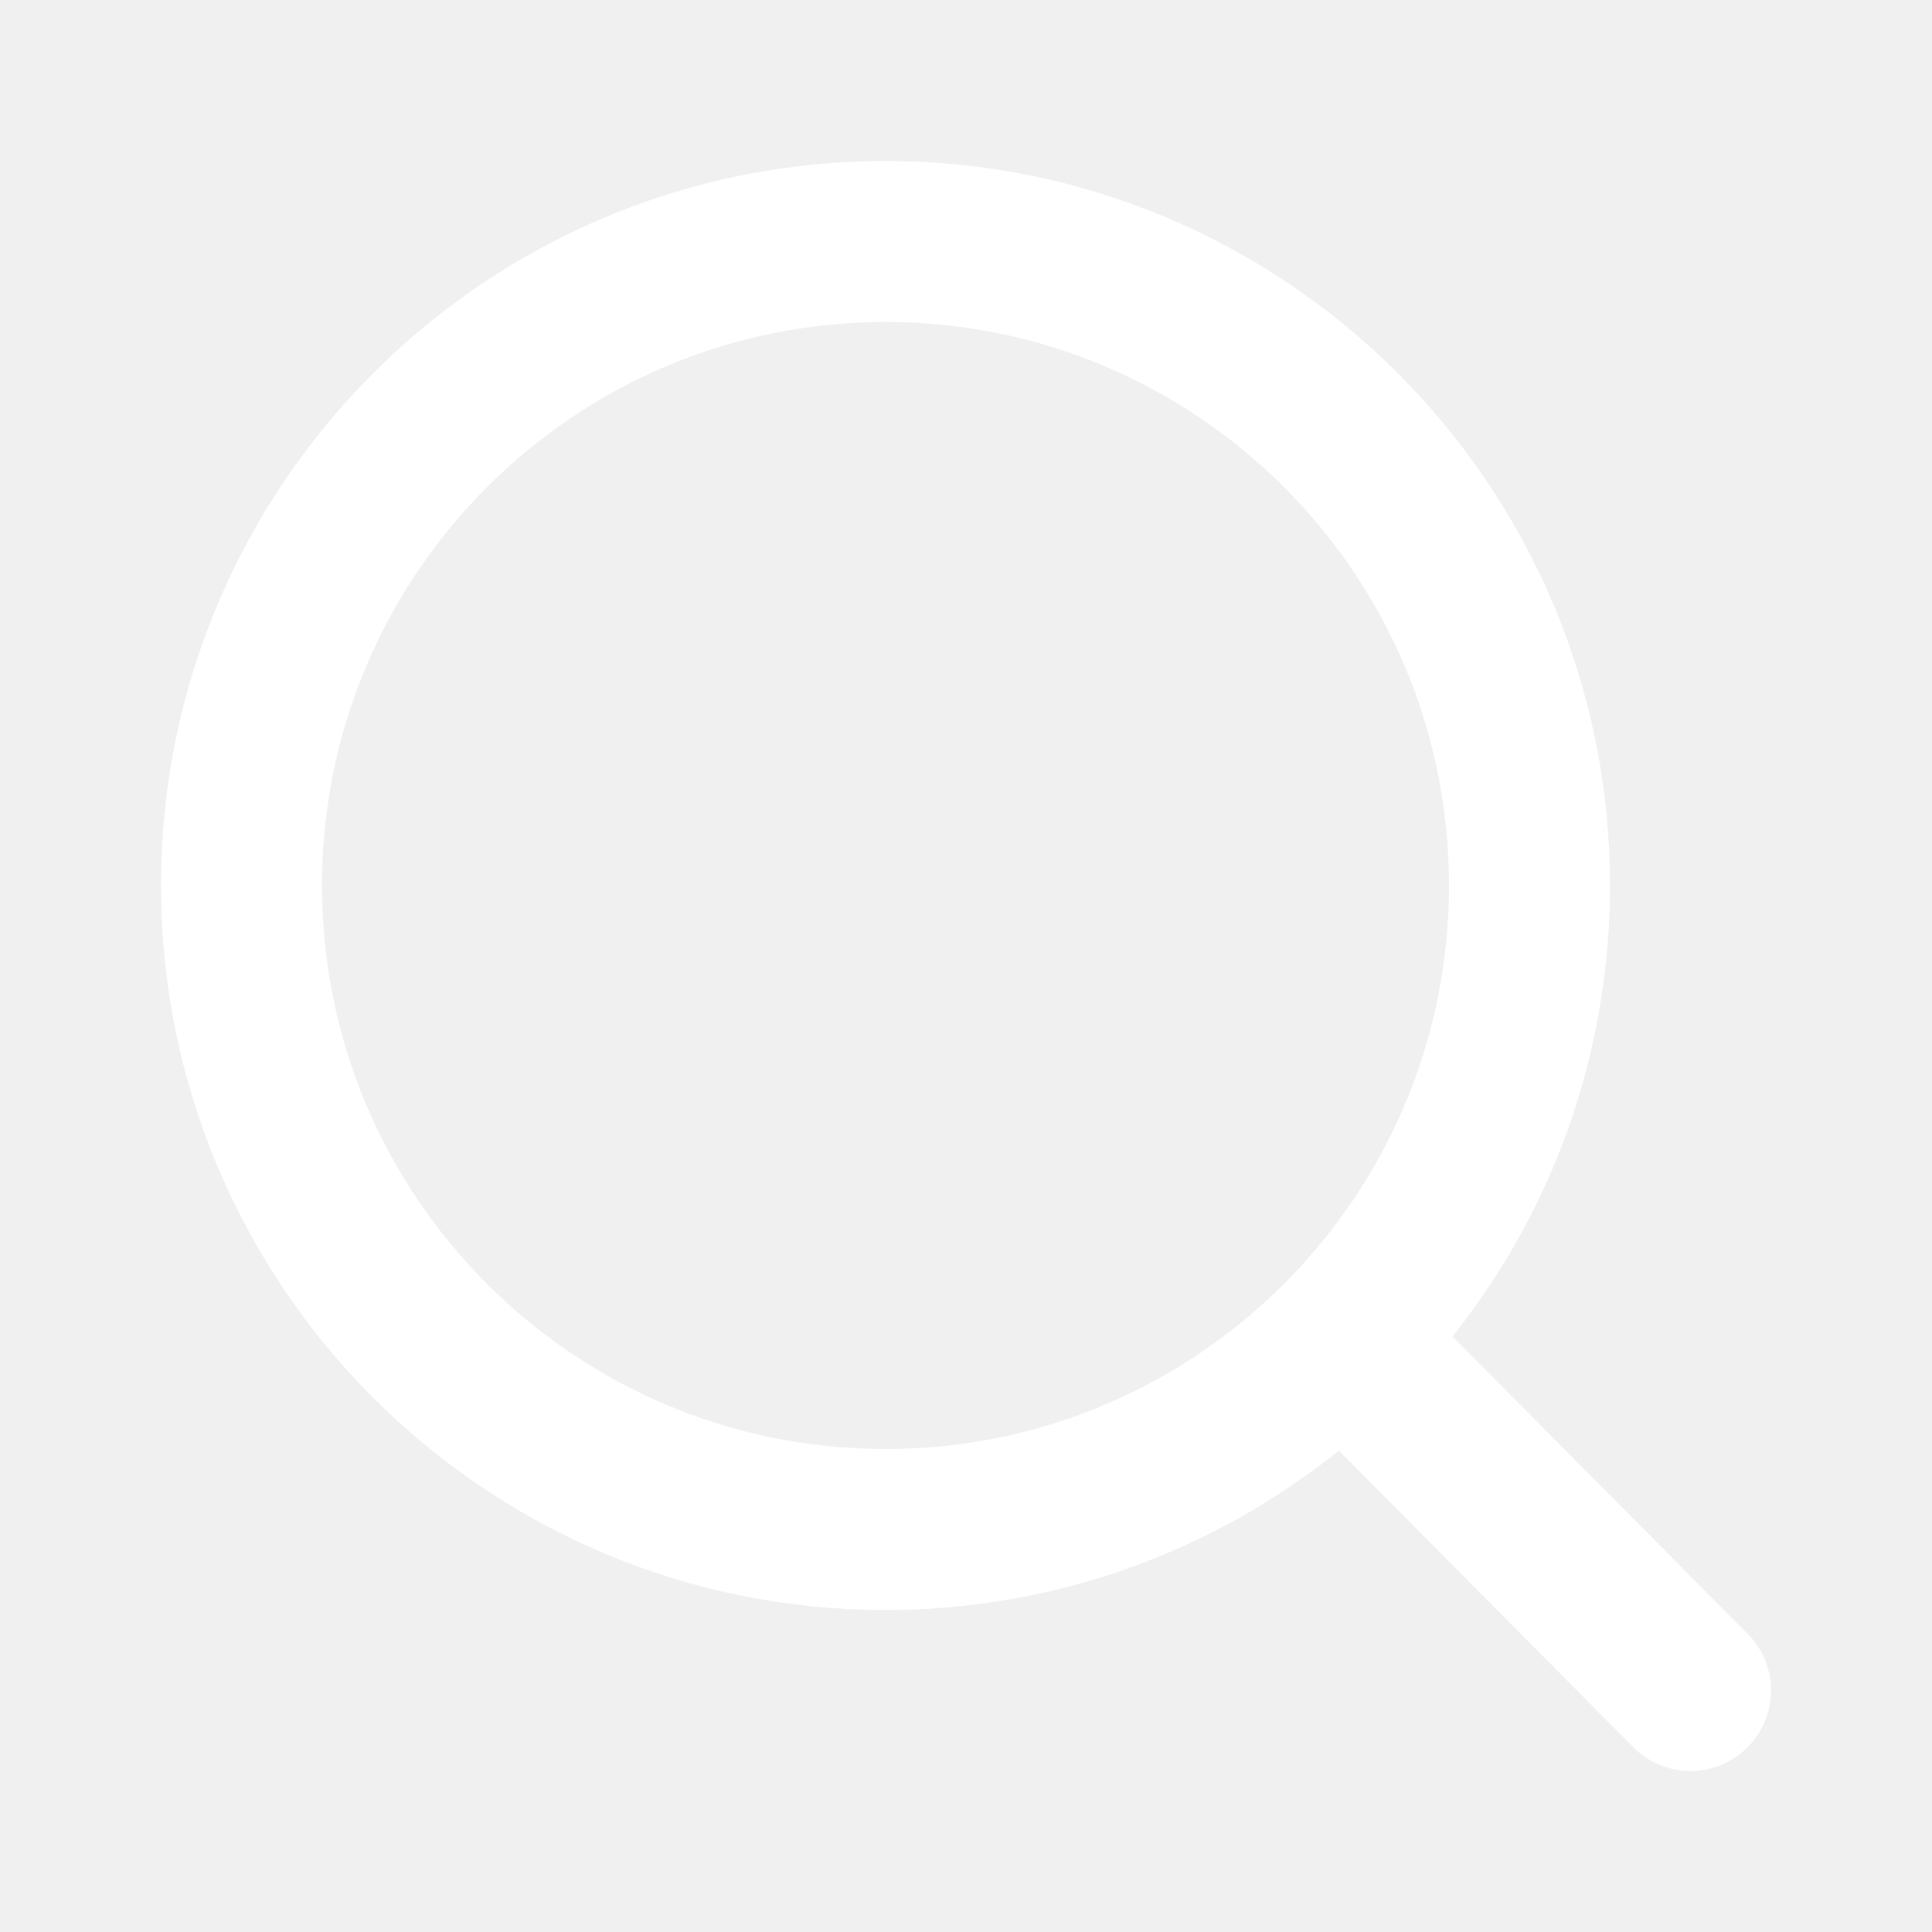
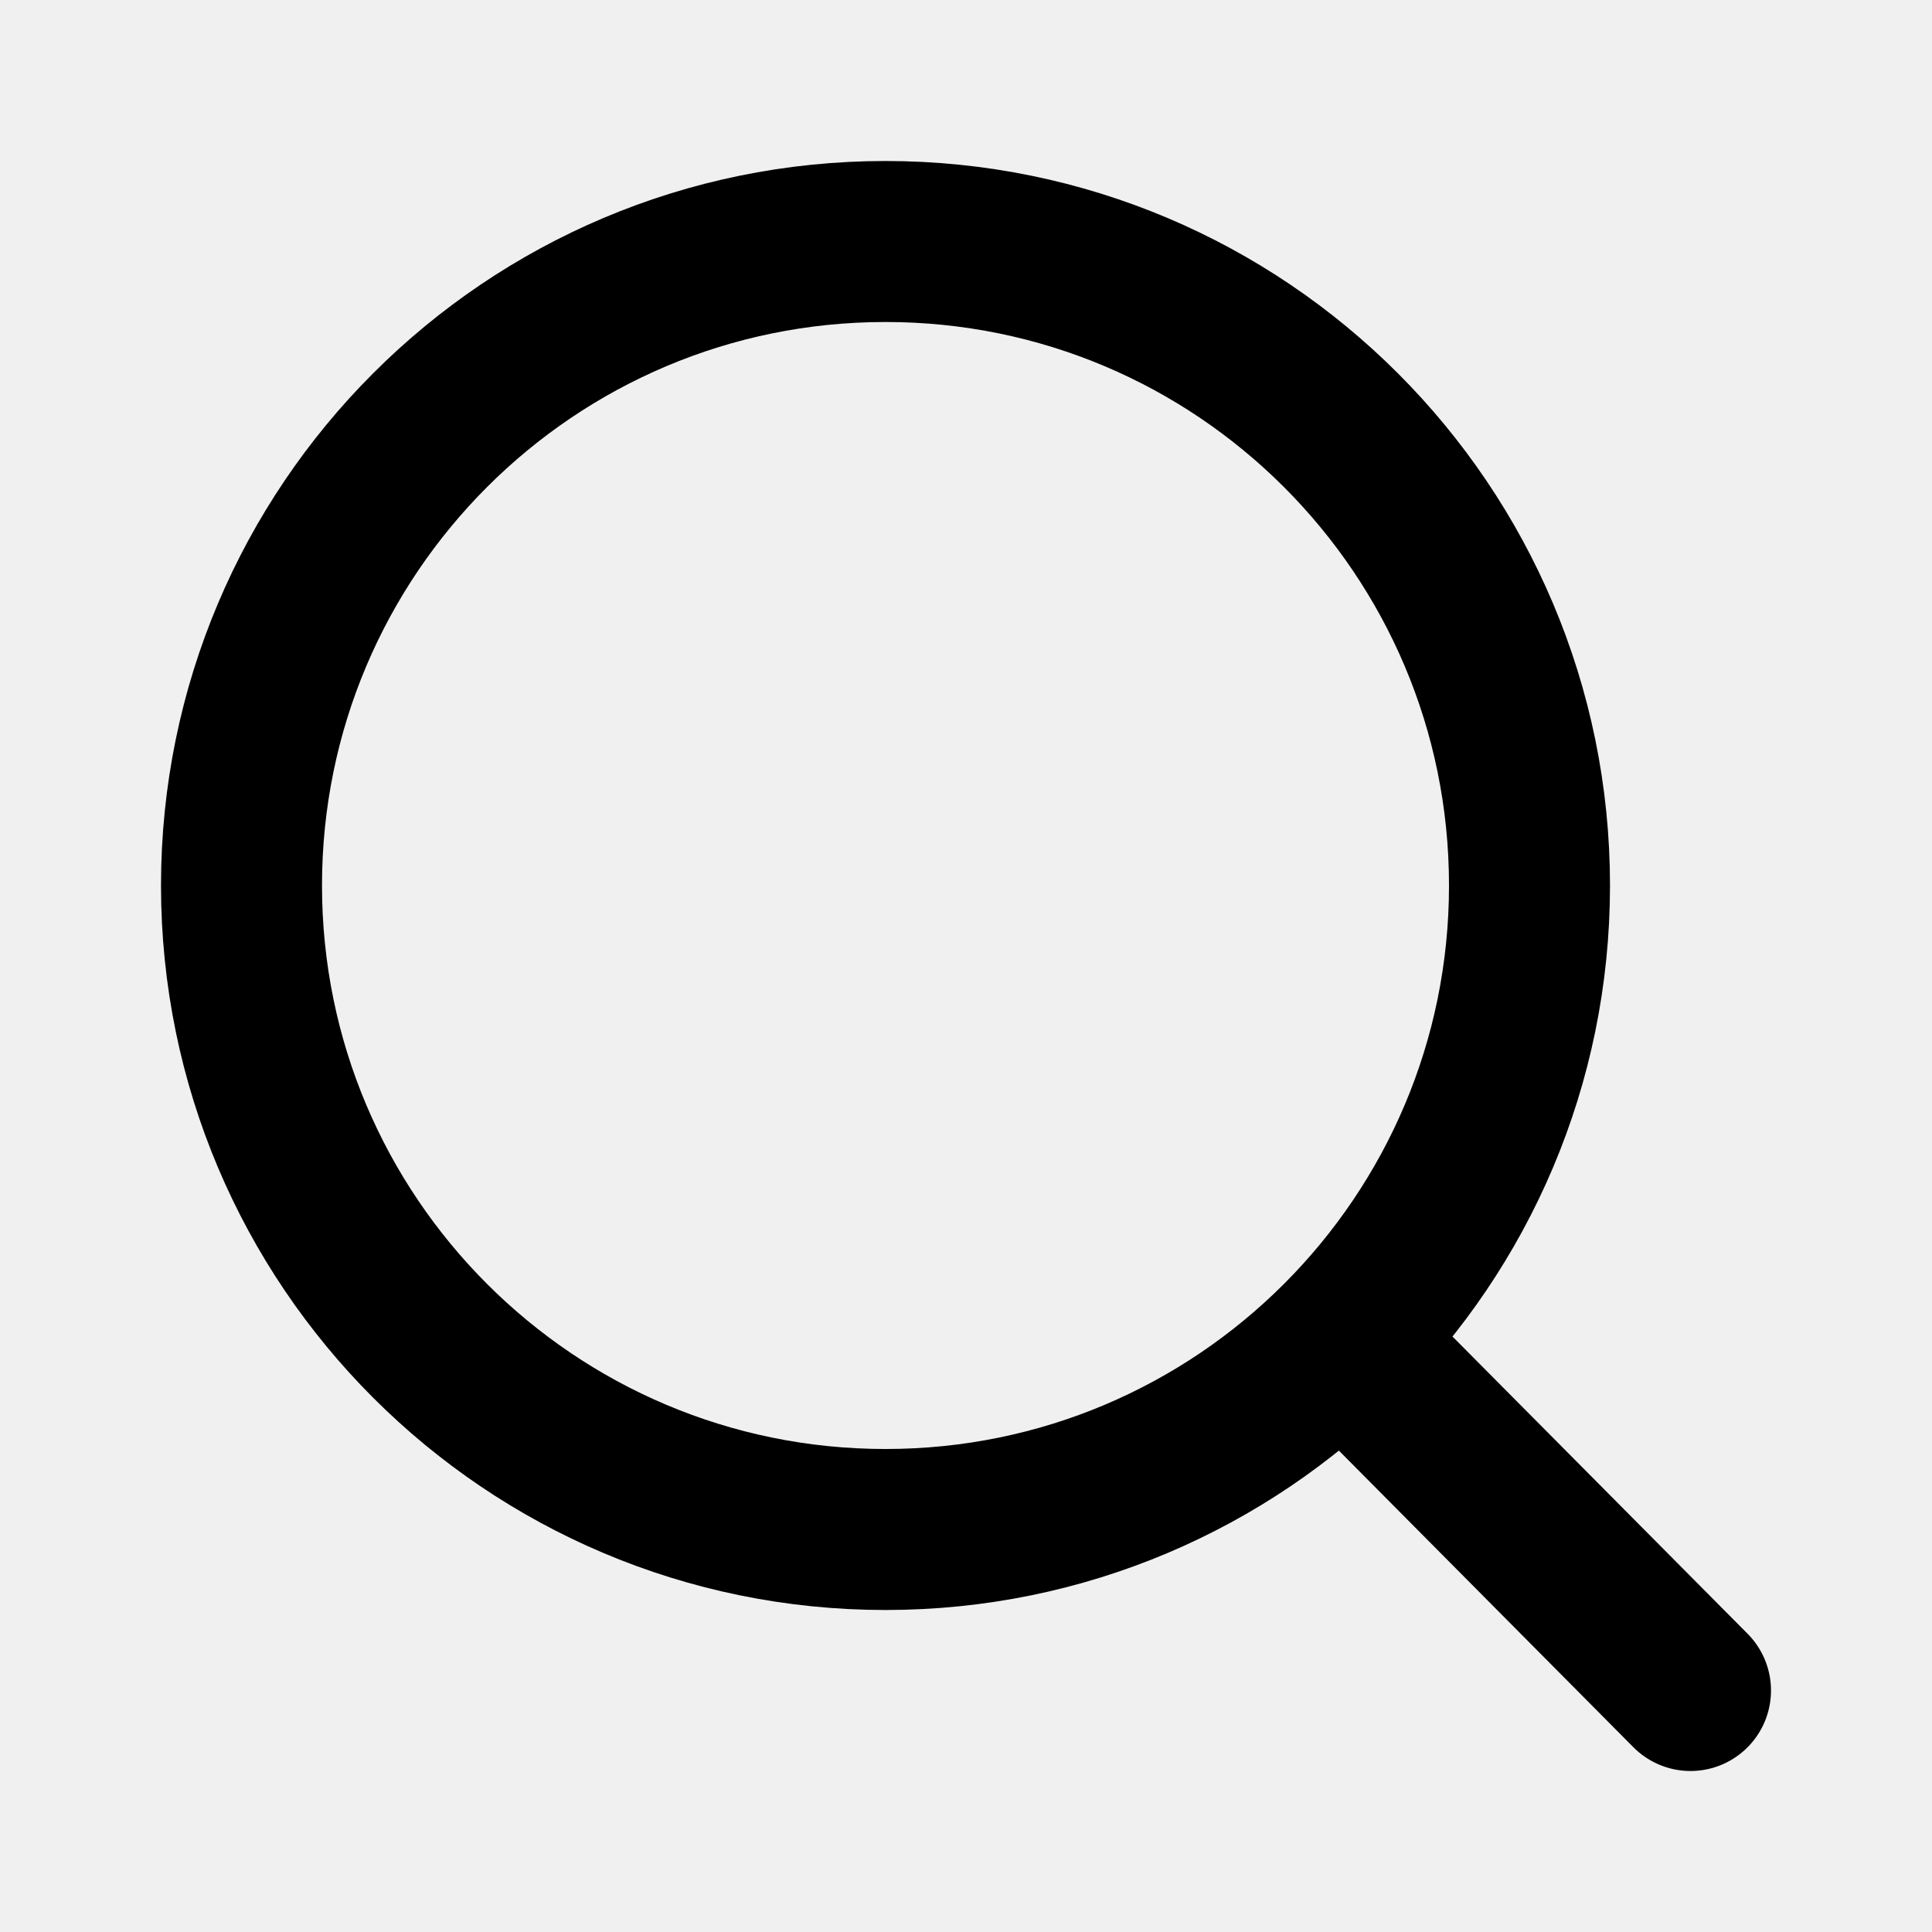
<svg xmlns="http://www.w3.org/2000/svg" viewBox="0 0 24 24" fill="none">
  <g>
-     <path d="M16.672 16.641L21 21M19 11C19 15.418 15.418 19 11 19C6.582 19 3 15.418 3 11C3 6.582 6.582 3 11 3C15.418 3 19 6.582 19 11Z" stroke="white" stroke-width="2" stroke-linecap="round" stroke-linejoin="round" />
+     <path d="M16.672 16.641L21 21M19 11C19 15.418 15.418 19 11 19C6.582 19 3 15.418 3 11C3 6.582 6.582 3 11 3C15.418 3 19 6.582 19 11Z" stroke="currentColor" stroke-width="2" stroke-linecap="round" stroke-linejoin="round" />
  </g>
</svg>
